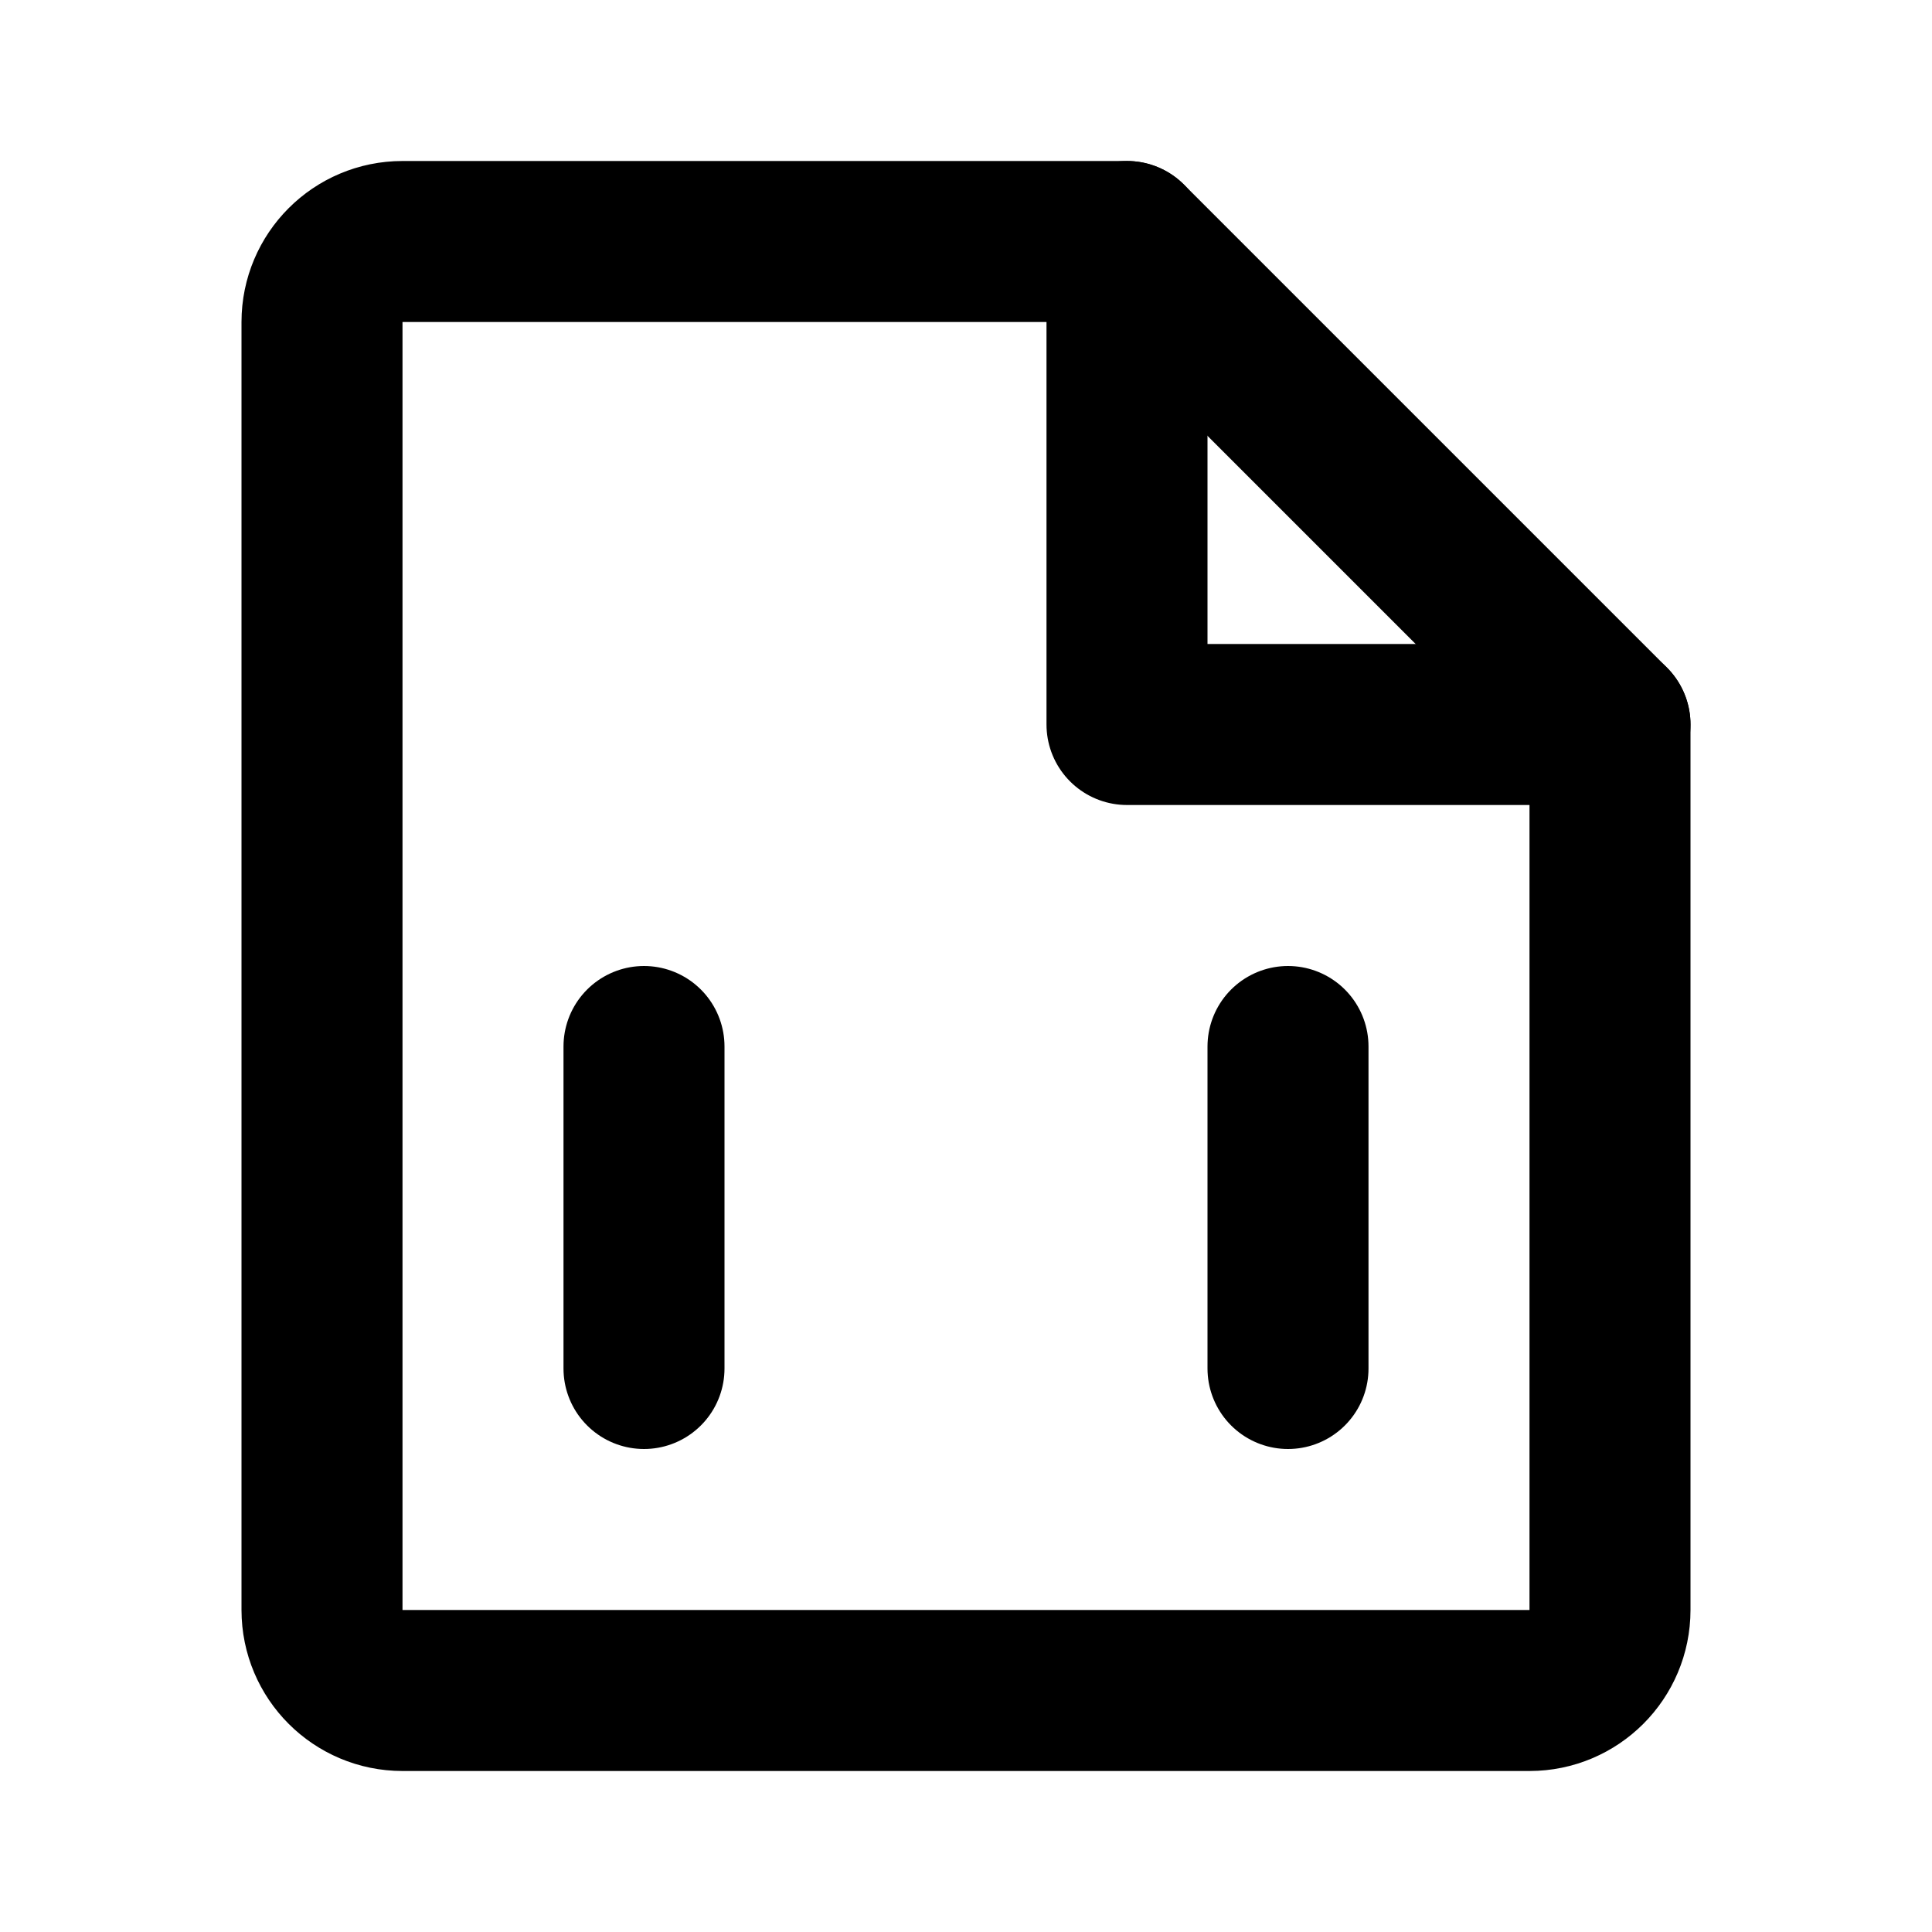
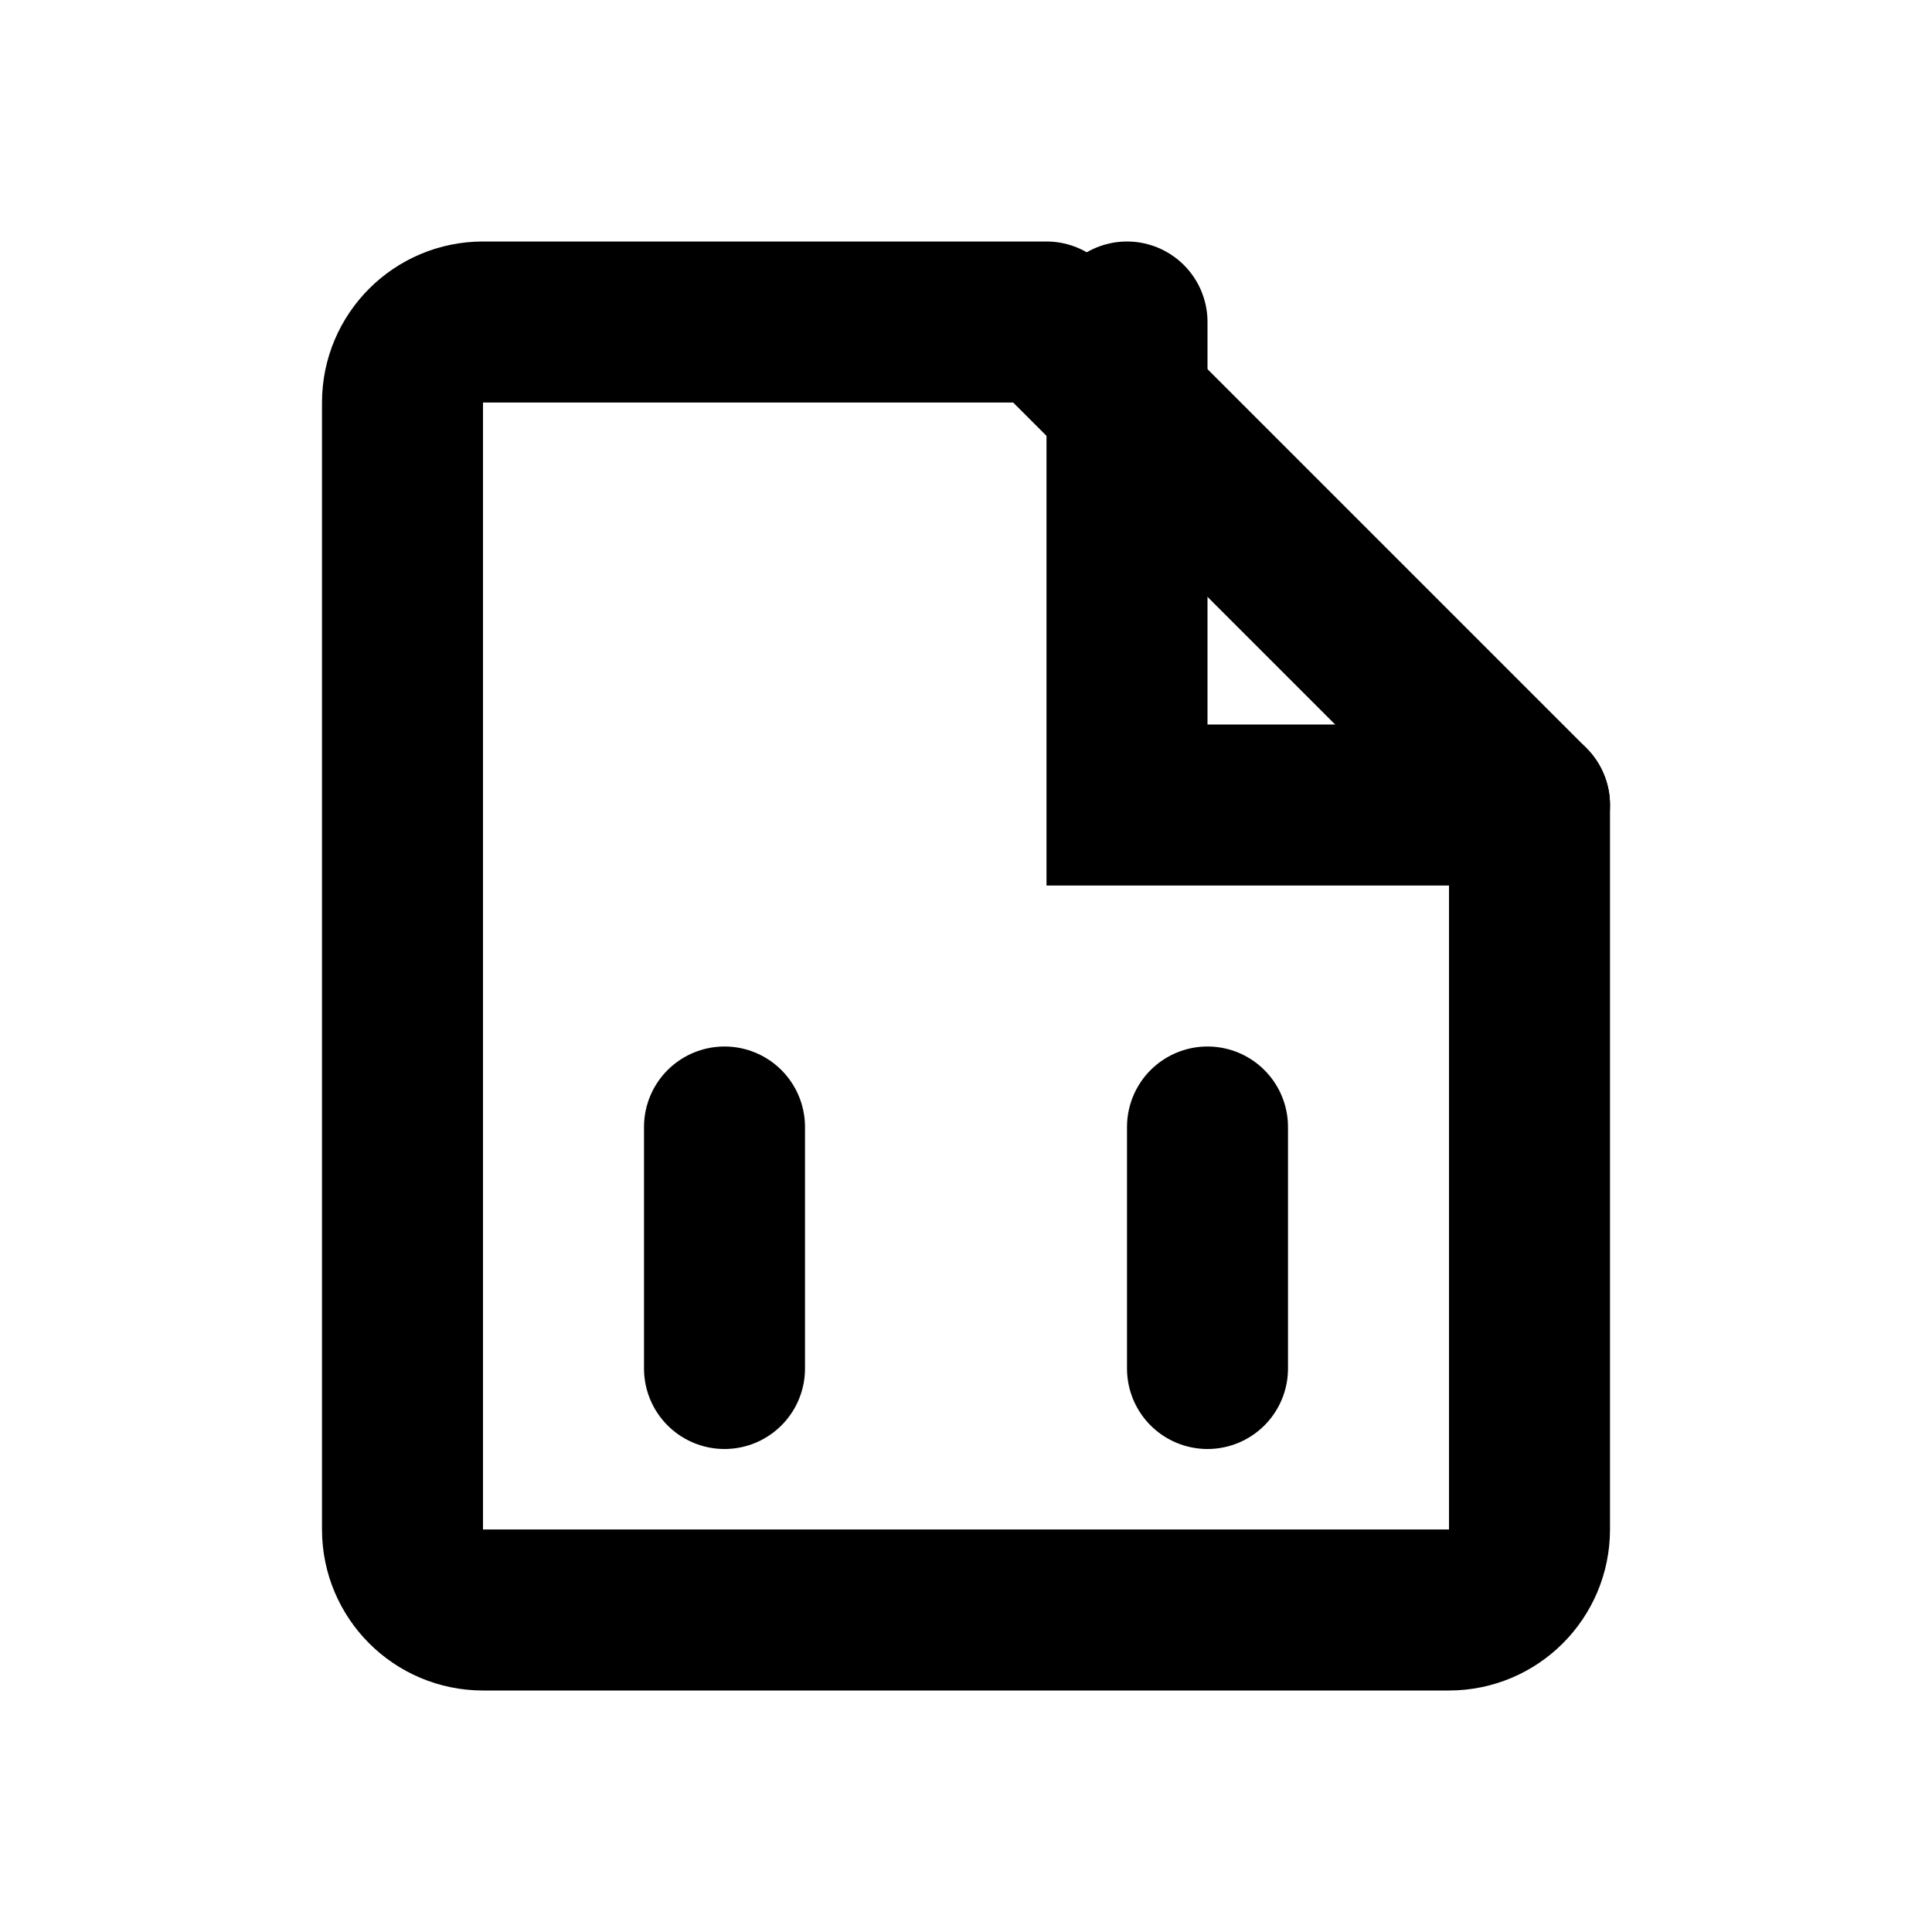
<svg xmlns="http://www.w3.org/2000/svg" width="24" height="24" viewBox="0 0 24 24" fill="none">
-   <path d="M19 21H5C4.448 21 4 20.552 4 20V4C4 3.448 4.448 3 5 3H14L20 9V20C20 20.552 19.552 21 19 21Z" stroke="currentColor" stroke-width="2" stroke-linecap="round" stroke-linejoin="round" />
-   <path d="M14 3V9H20" stroke="currentColor" stroke-width="2" stroke-linecap="round" stroke-linejoin="round" />
-   <path d="M16 13V17" stroke="currentColor" stroke-width="2" stroke-linecap="round" />
-   <path d="M8 13V17" stroke="currentColor" stroke-width="2" stroke-linecap="round" />
+   <path d="M18 20H6C5.448 20 5 19.552 5 19V5C5 4.448 5.448 4 6 4H13L19 10V19C19 19.552 18.552 20 18 20Z" stroke="currentColor" stroke-width="2" stroke-linecap="round" stroke-linejoin="round" />
+   <path d="M14 4V10H19" stroke="currentColor" stroke-width="2" stroke-linecap="round" />
+   <path d="M15 14V17" stroke="currentColor" stroke-width="2" stroke-linecap="round" />
+   <path d="M9 14V17" stroke="currentColor" stroke-width="2" stroke-linecap="round" />
</svg>
